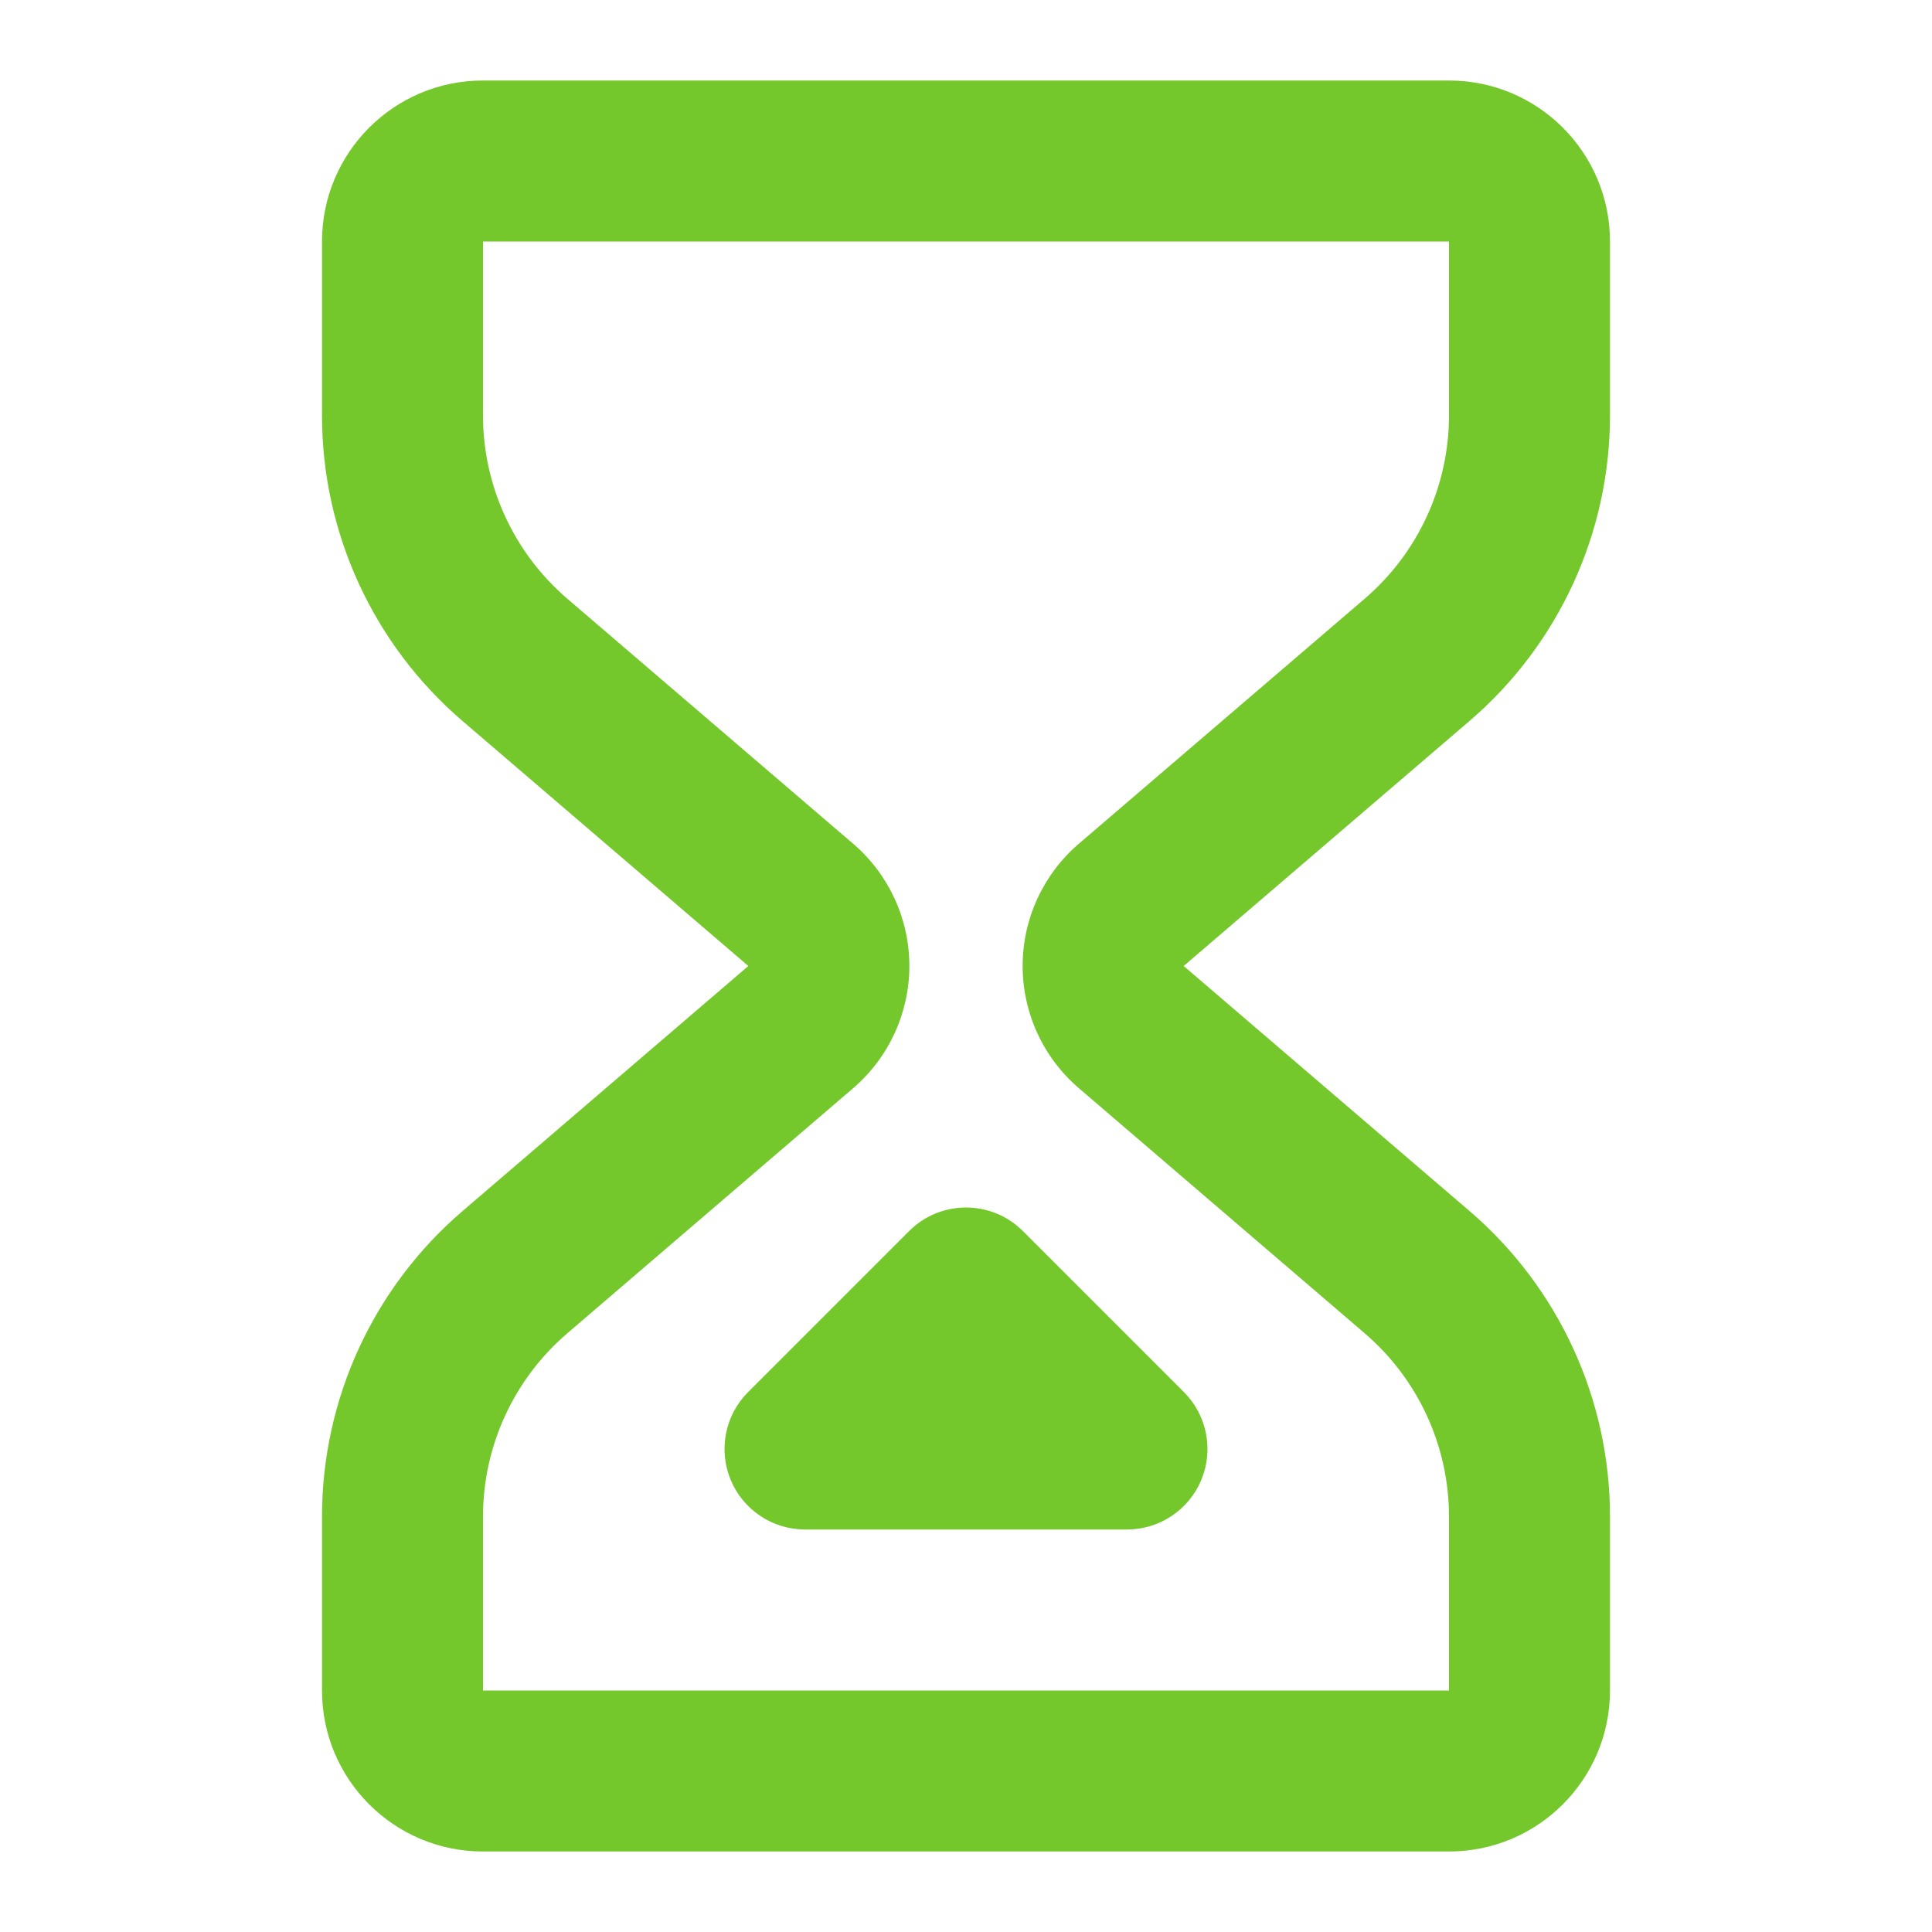
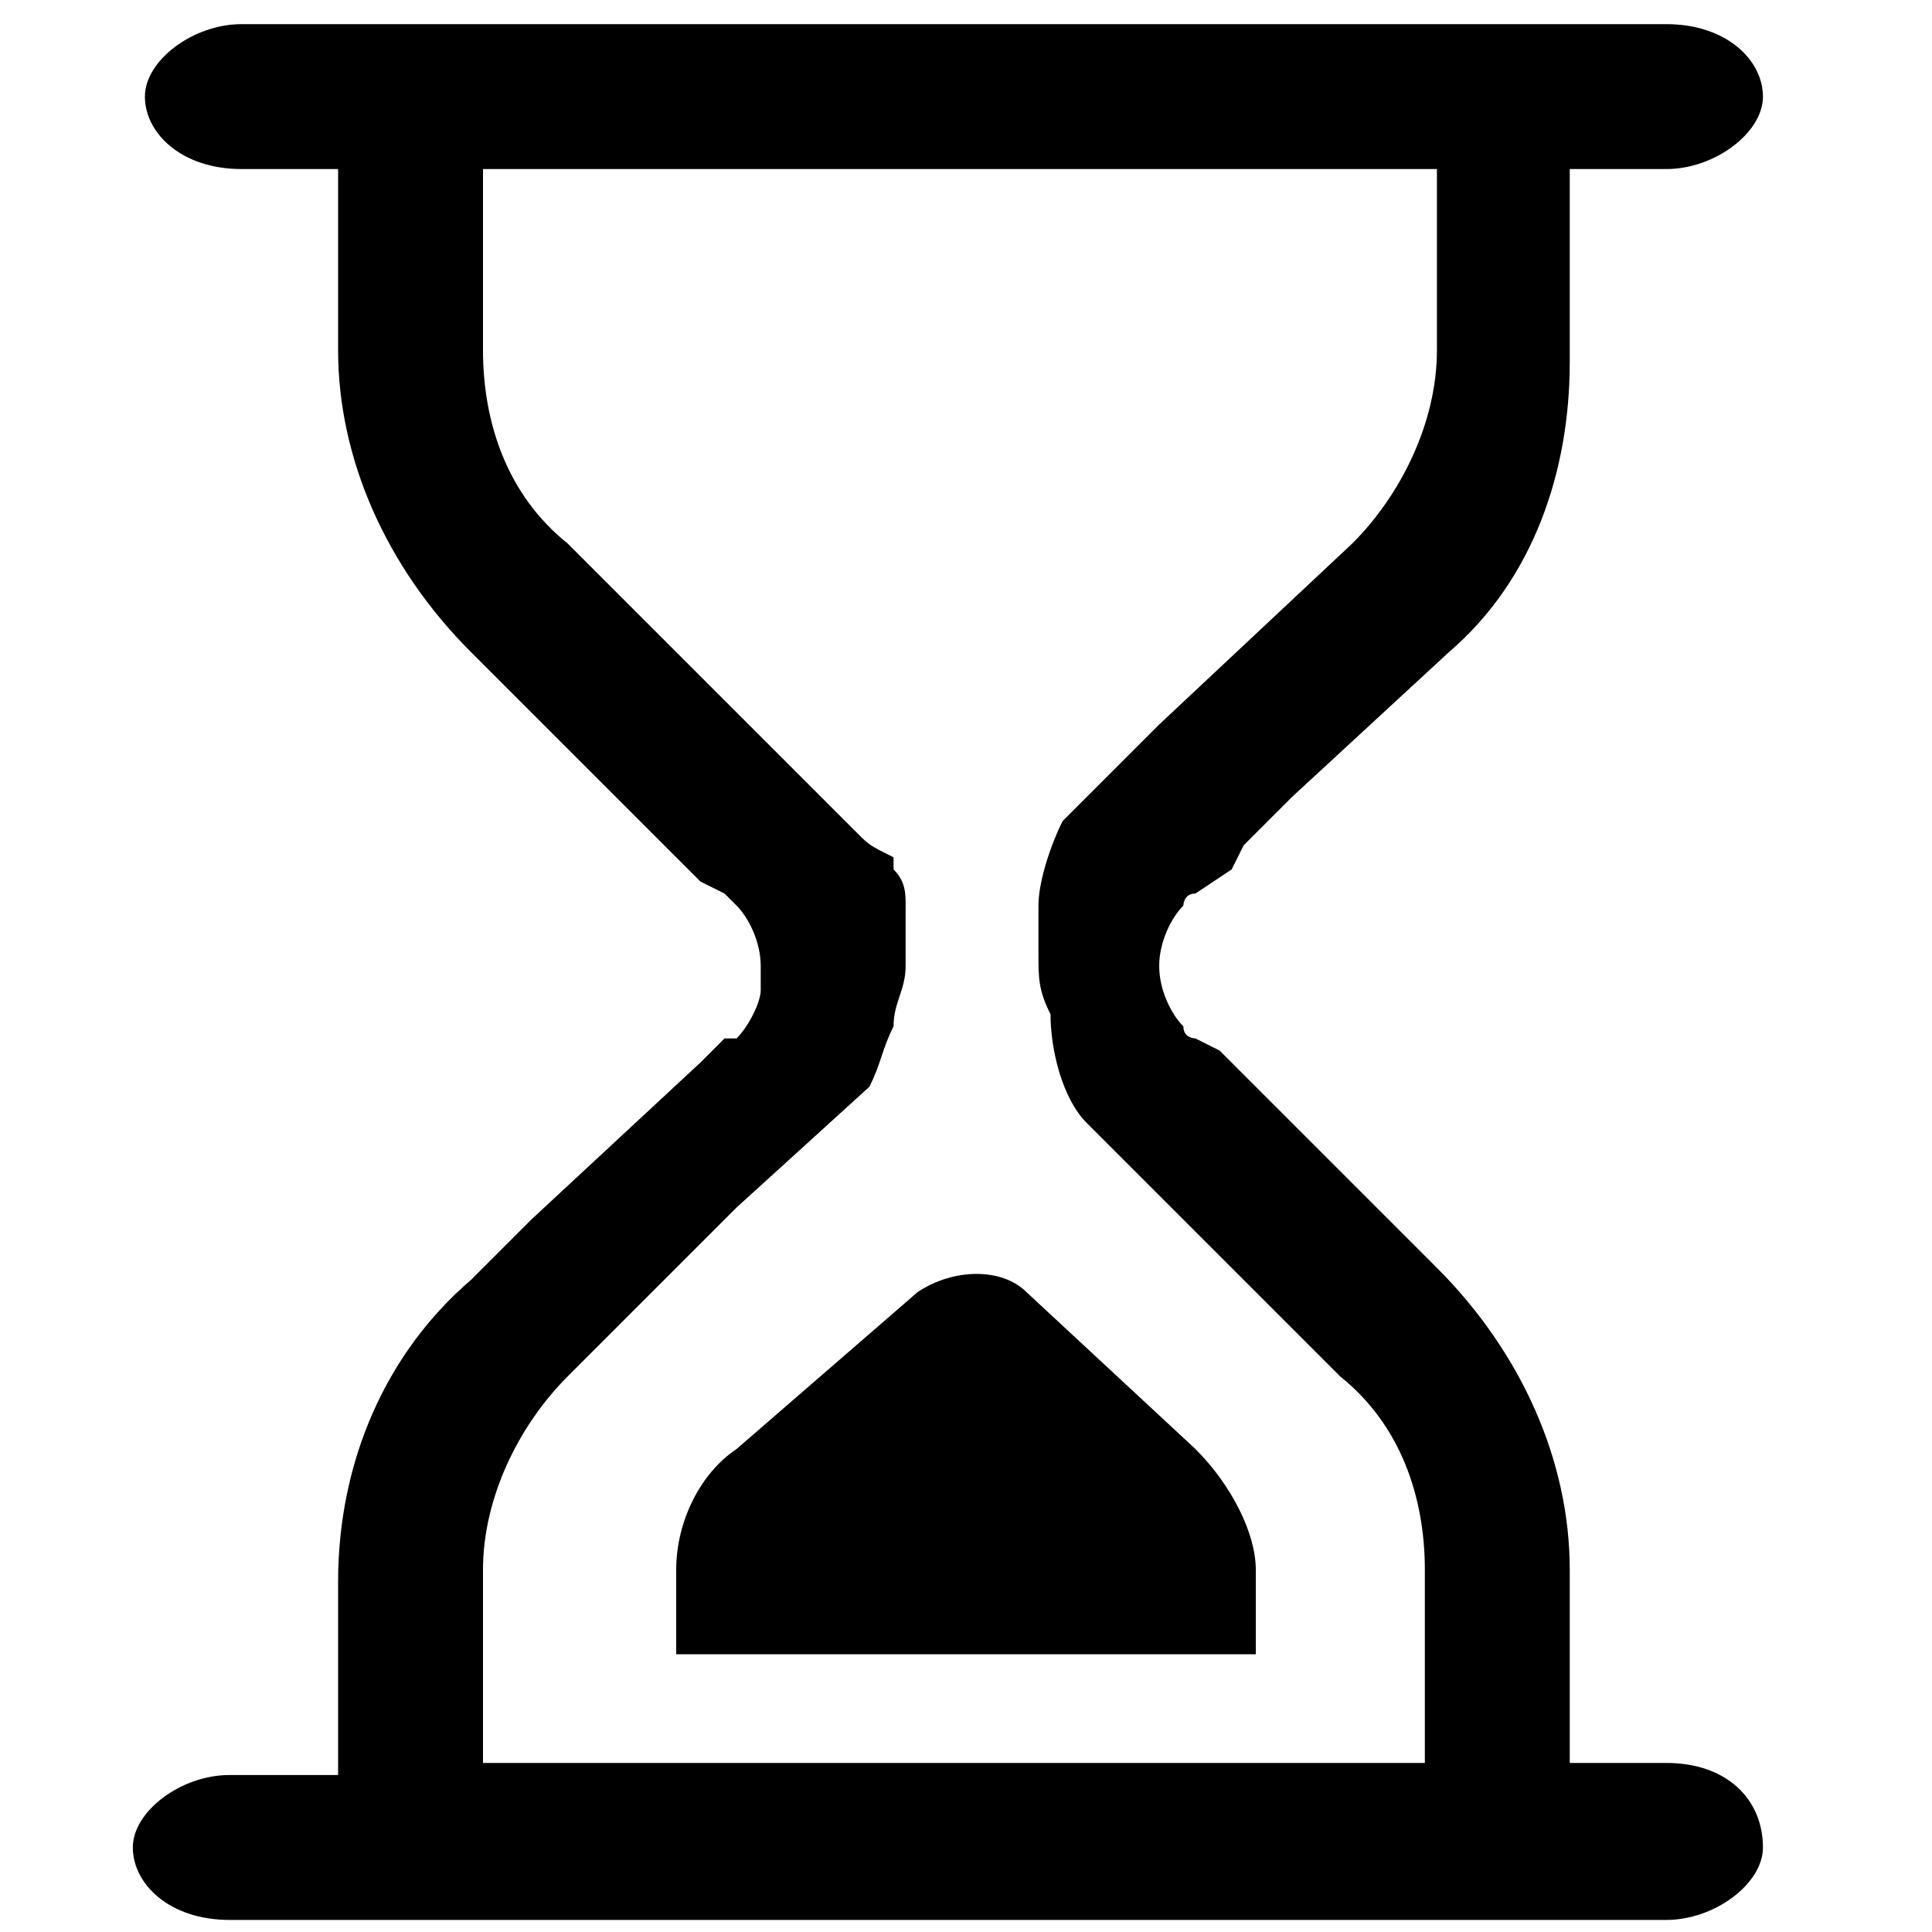
- <svg xmlns="http://www.w3.org/2000/svg" t="1689845096223" class="icon" viewBox="0 0 1024 1024" version="1.1" p-id="20858" width="200" height="200">
-   <path d="M170.667 128a85.333 85.333 0 0 1 85.333-85.333h512a85.333 85.333 0 0 1 85.333 85.333v92.16a213.333 213.333 0 0 1-74.496 162.005L627.371 512l151.467 129.835A213.333 213.333 0 0 1 853.333 803.84V896a85.333 85.333 0 0 1-85.333 85.333H256a85.333 85.333 0 0 1-85.333-85.333v-92.16a213.333 213.333 0 0 1 74.496-161.963L396.629 512l-151.467-129.835A213.333 213.333 0 0 1 170.667 220.16V128z m597.333 0H256v92.16a128 128 0 0 0 44.715 97.195l151.467 129.835a85.333 85.333 0 0 1 0 129.579l-151.467 129.877A128 128 0 0 0 256 803.84V896h512v-92.16a128 128 0 0 0-44.715-97.195l-151.467-129.877a85.333 85.333 0 0 1 0-129.579l151.467-129.835A128 128 0 0 0 768 220.16V128z" fill="#75C82B" p-id="20859" />
-   <path d="M481.835 652.501a42.667 42.667 0 0 1 60.331 0l85.333 85.333A42.667 42.667 0 0 1 597.333 810.667h-170.667a42.667 42.667 0 0 1-30.165-72.832l85.333-85.333z" fill="#75C82B" p-id="20860" />
+ <svg xmlns="http://www.w3.org/2000/svg" t="1689901877597" class="icon" viewBox="0 0 1024 1024" version="1.1" p-id="33023" width="200" height="200">
+   <path d="M883.2 934.4H832V832c0-57.6-25.6-115.2-70.4-160l-76.8-76.8-38.4-38.4-12.8-6.4s-6.4 0-6.4-6.4c-6.4-6.4-12.8-19.2-12.8-32s6.4-25.6 12.8-32c0 0 0-6.4 6.4-6.4l19.2-12.8 6.4-12.8 25.6-25.6L768 345.6c44.8-38.4 64-96 64-153.6V89.6h51.2c25.6 0 51.2-19.2 51.2-38.4s-19.2-38.4-51.2-38.4H128c-25.6 0-51.2 19.2-51.2 38.4s19.2 38.4 51.2 38.4h51.2v96c0 57.6 25.6 115.2 70.4 160l32 32 83.2 83.2 6.4 6.4 12.8 6.4 6.4 6.4c6.4 6.4 12.8 19.2 12.8 32v12.8c0 6.4-6.4 19.2-12.8 25.6H384l-12.8 12.8-89.6 83.2-32 32c-44.8 38.4-70.4 96-70.4 160v102.4h-57.6c-25.6 0-51.2 19.2-51.2 38.4s19.2 38.4 51.2 38.4h761.6c25.6 0 51.2-19.2 51.2-38.4 0-25.6-19.2-44.8-51.2-44.8zM256 832c0-38.4 19.2-76.8 44.8-102.4L390.4 640l70.4-64c6.4-12.8 6.4-19.2 12.8-32 0-12.8 6.4-19.2 6.4-32v-32c0-6.4 0-12.8-6.4-19.2v-6.4c-12.8-6.4-12.8-6.4-19.2-12.8L384 371.2 300.8 288c-32-25.6-44.8-64-44.8-102.4V89.6h505.6v96c0 38.4-19.2 76.8-44.8 102.4L614.4 384l-38.4 38.4-6.4 6.4-6.4 6.4c-6.4 12.8-12.8 32-12.8 44.8v25.6c0 12.8 0 19.2 6.4 32 0 19.2 6.4 44.8 19.2 57.6l32 32 102.4 102.4c32 25.6 44.8 64 44.8 102.4v102.4H256V832z" p-id="33024" />
+   <path d="M544 684.8c-12.8-12.8-38.4-12.8-57.6 0L390.4 768c-19.2 12.8-32 38.4-32 64v44.8h307.2V832c0-19.2-12.8-44.8-32-64l-89.6-83.2z" p-id="33025" />
</svg>
